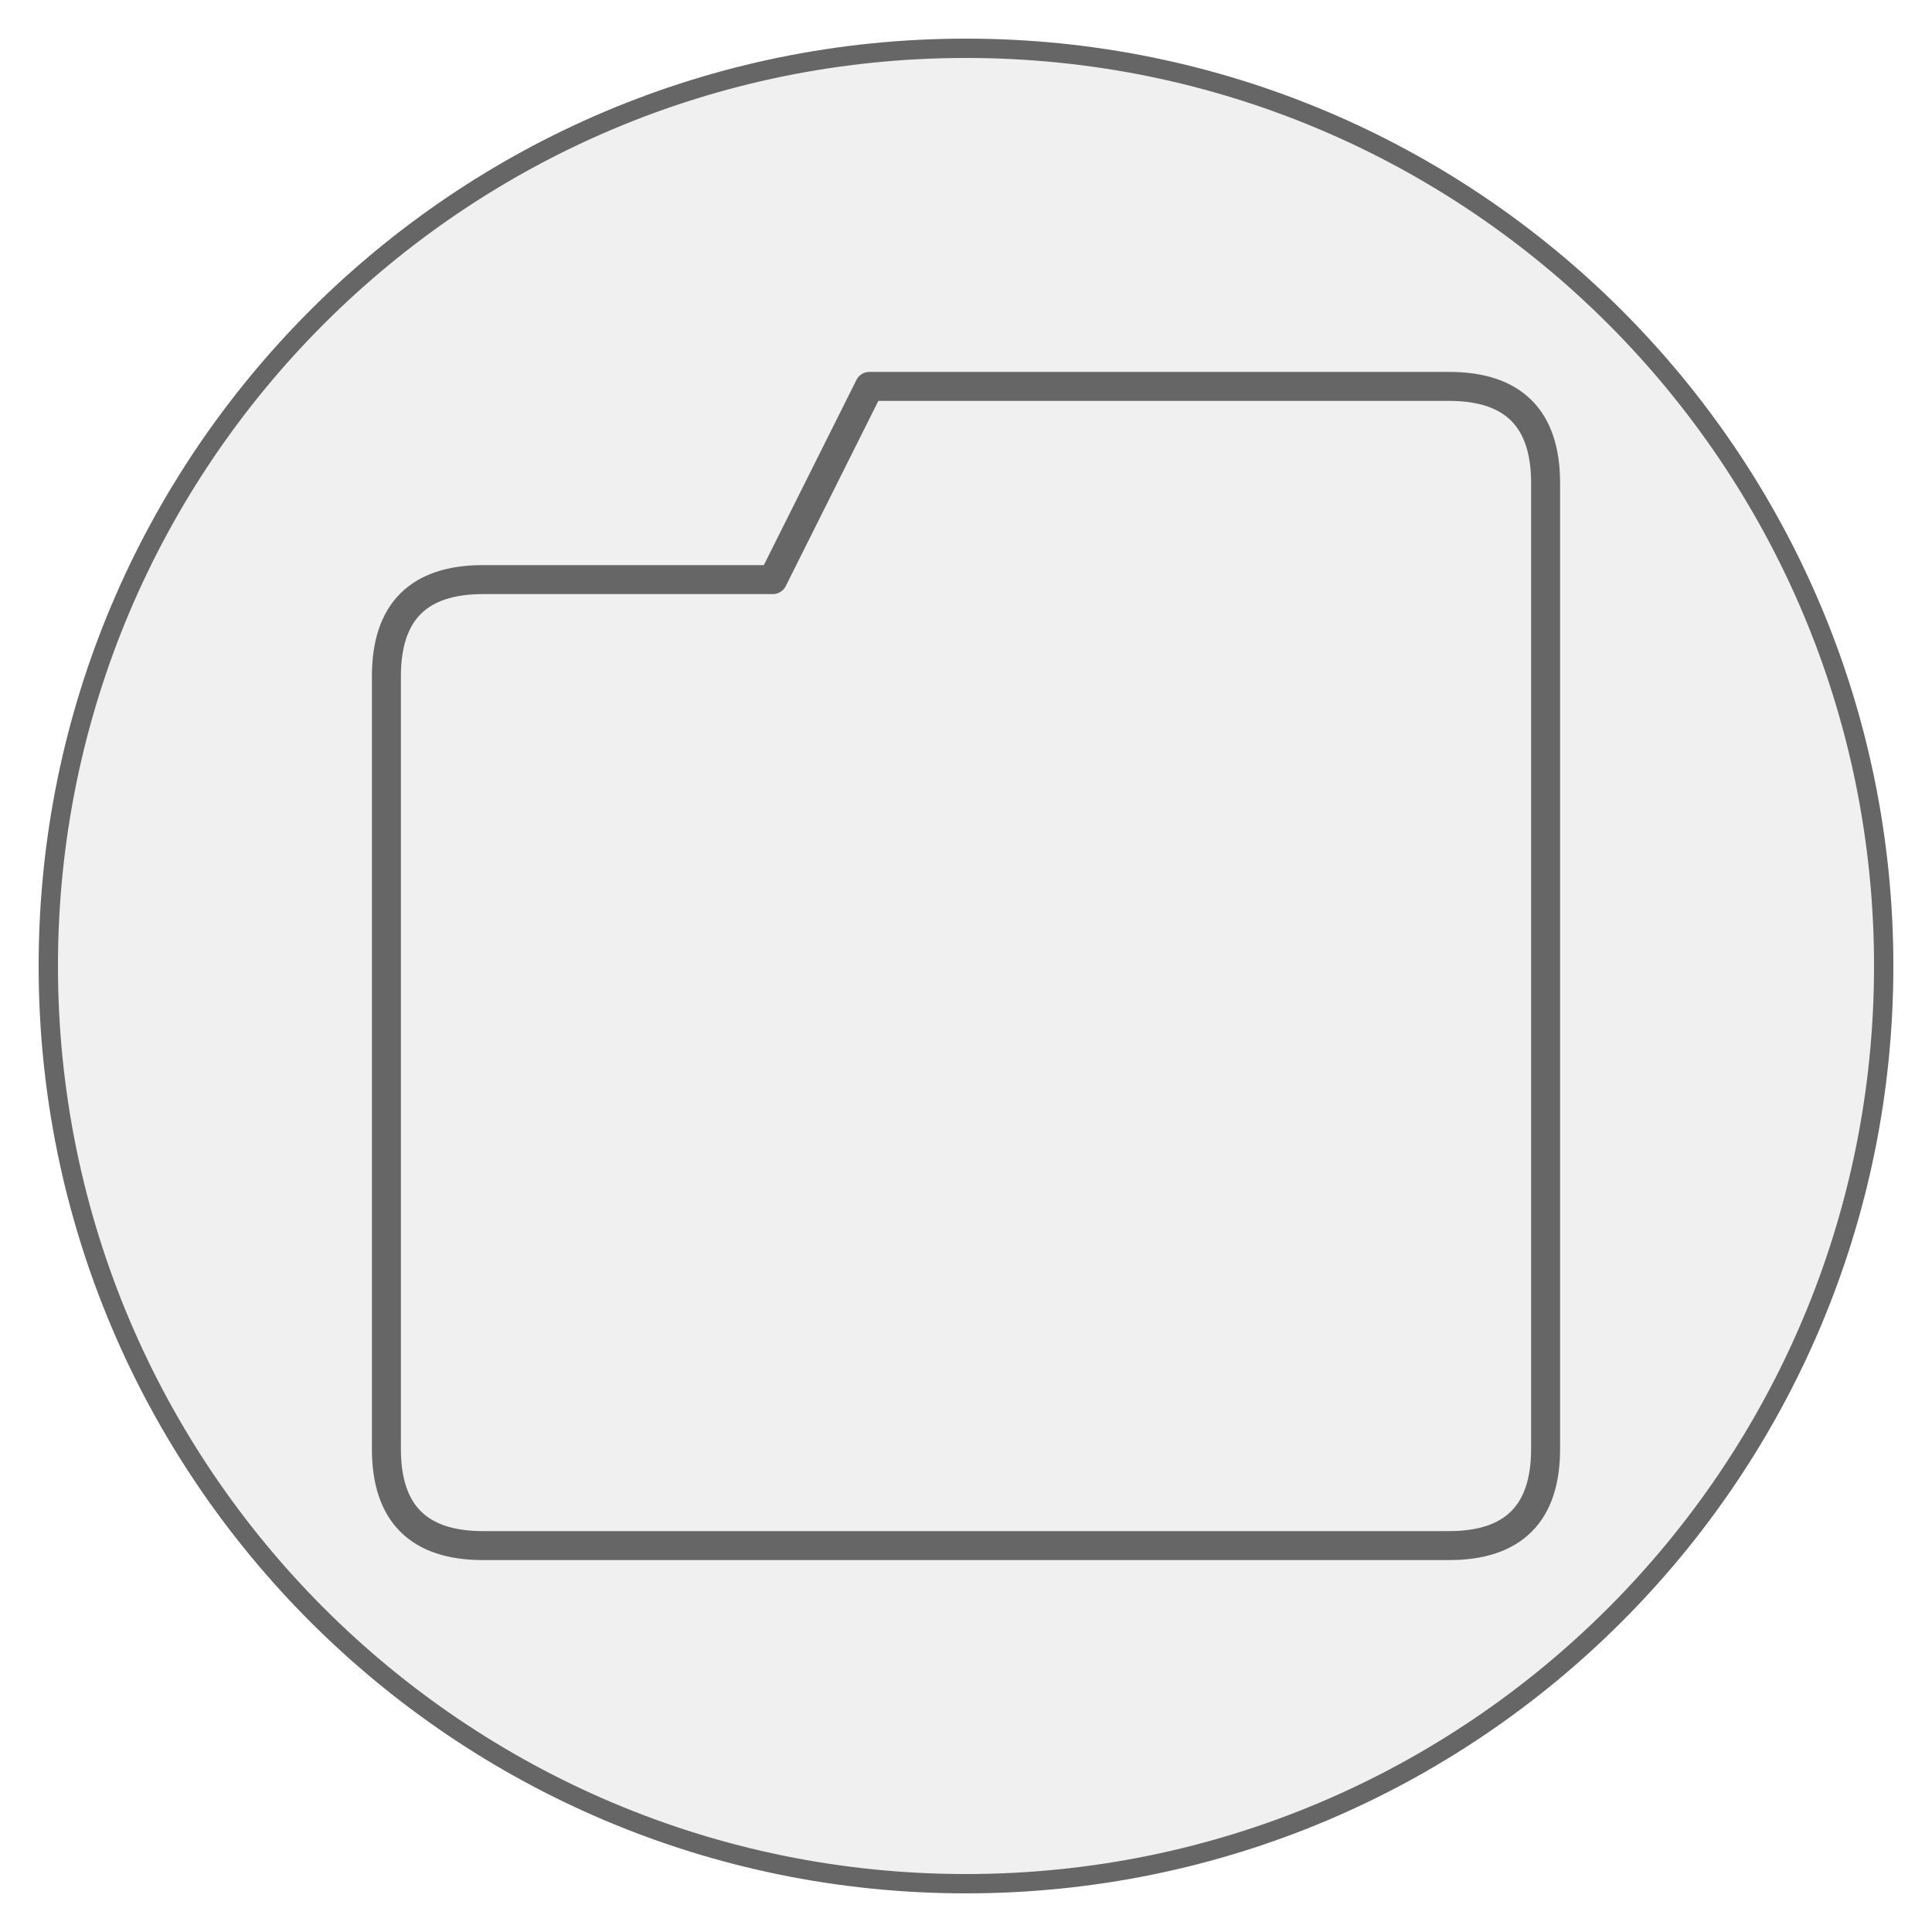
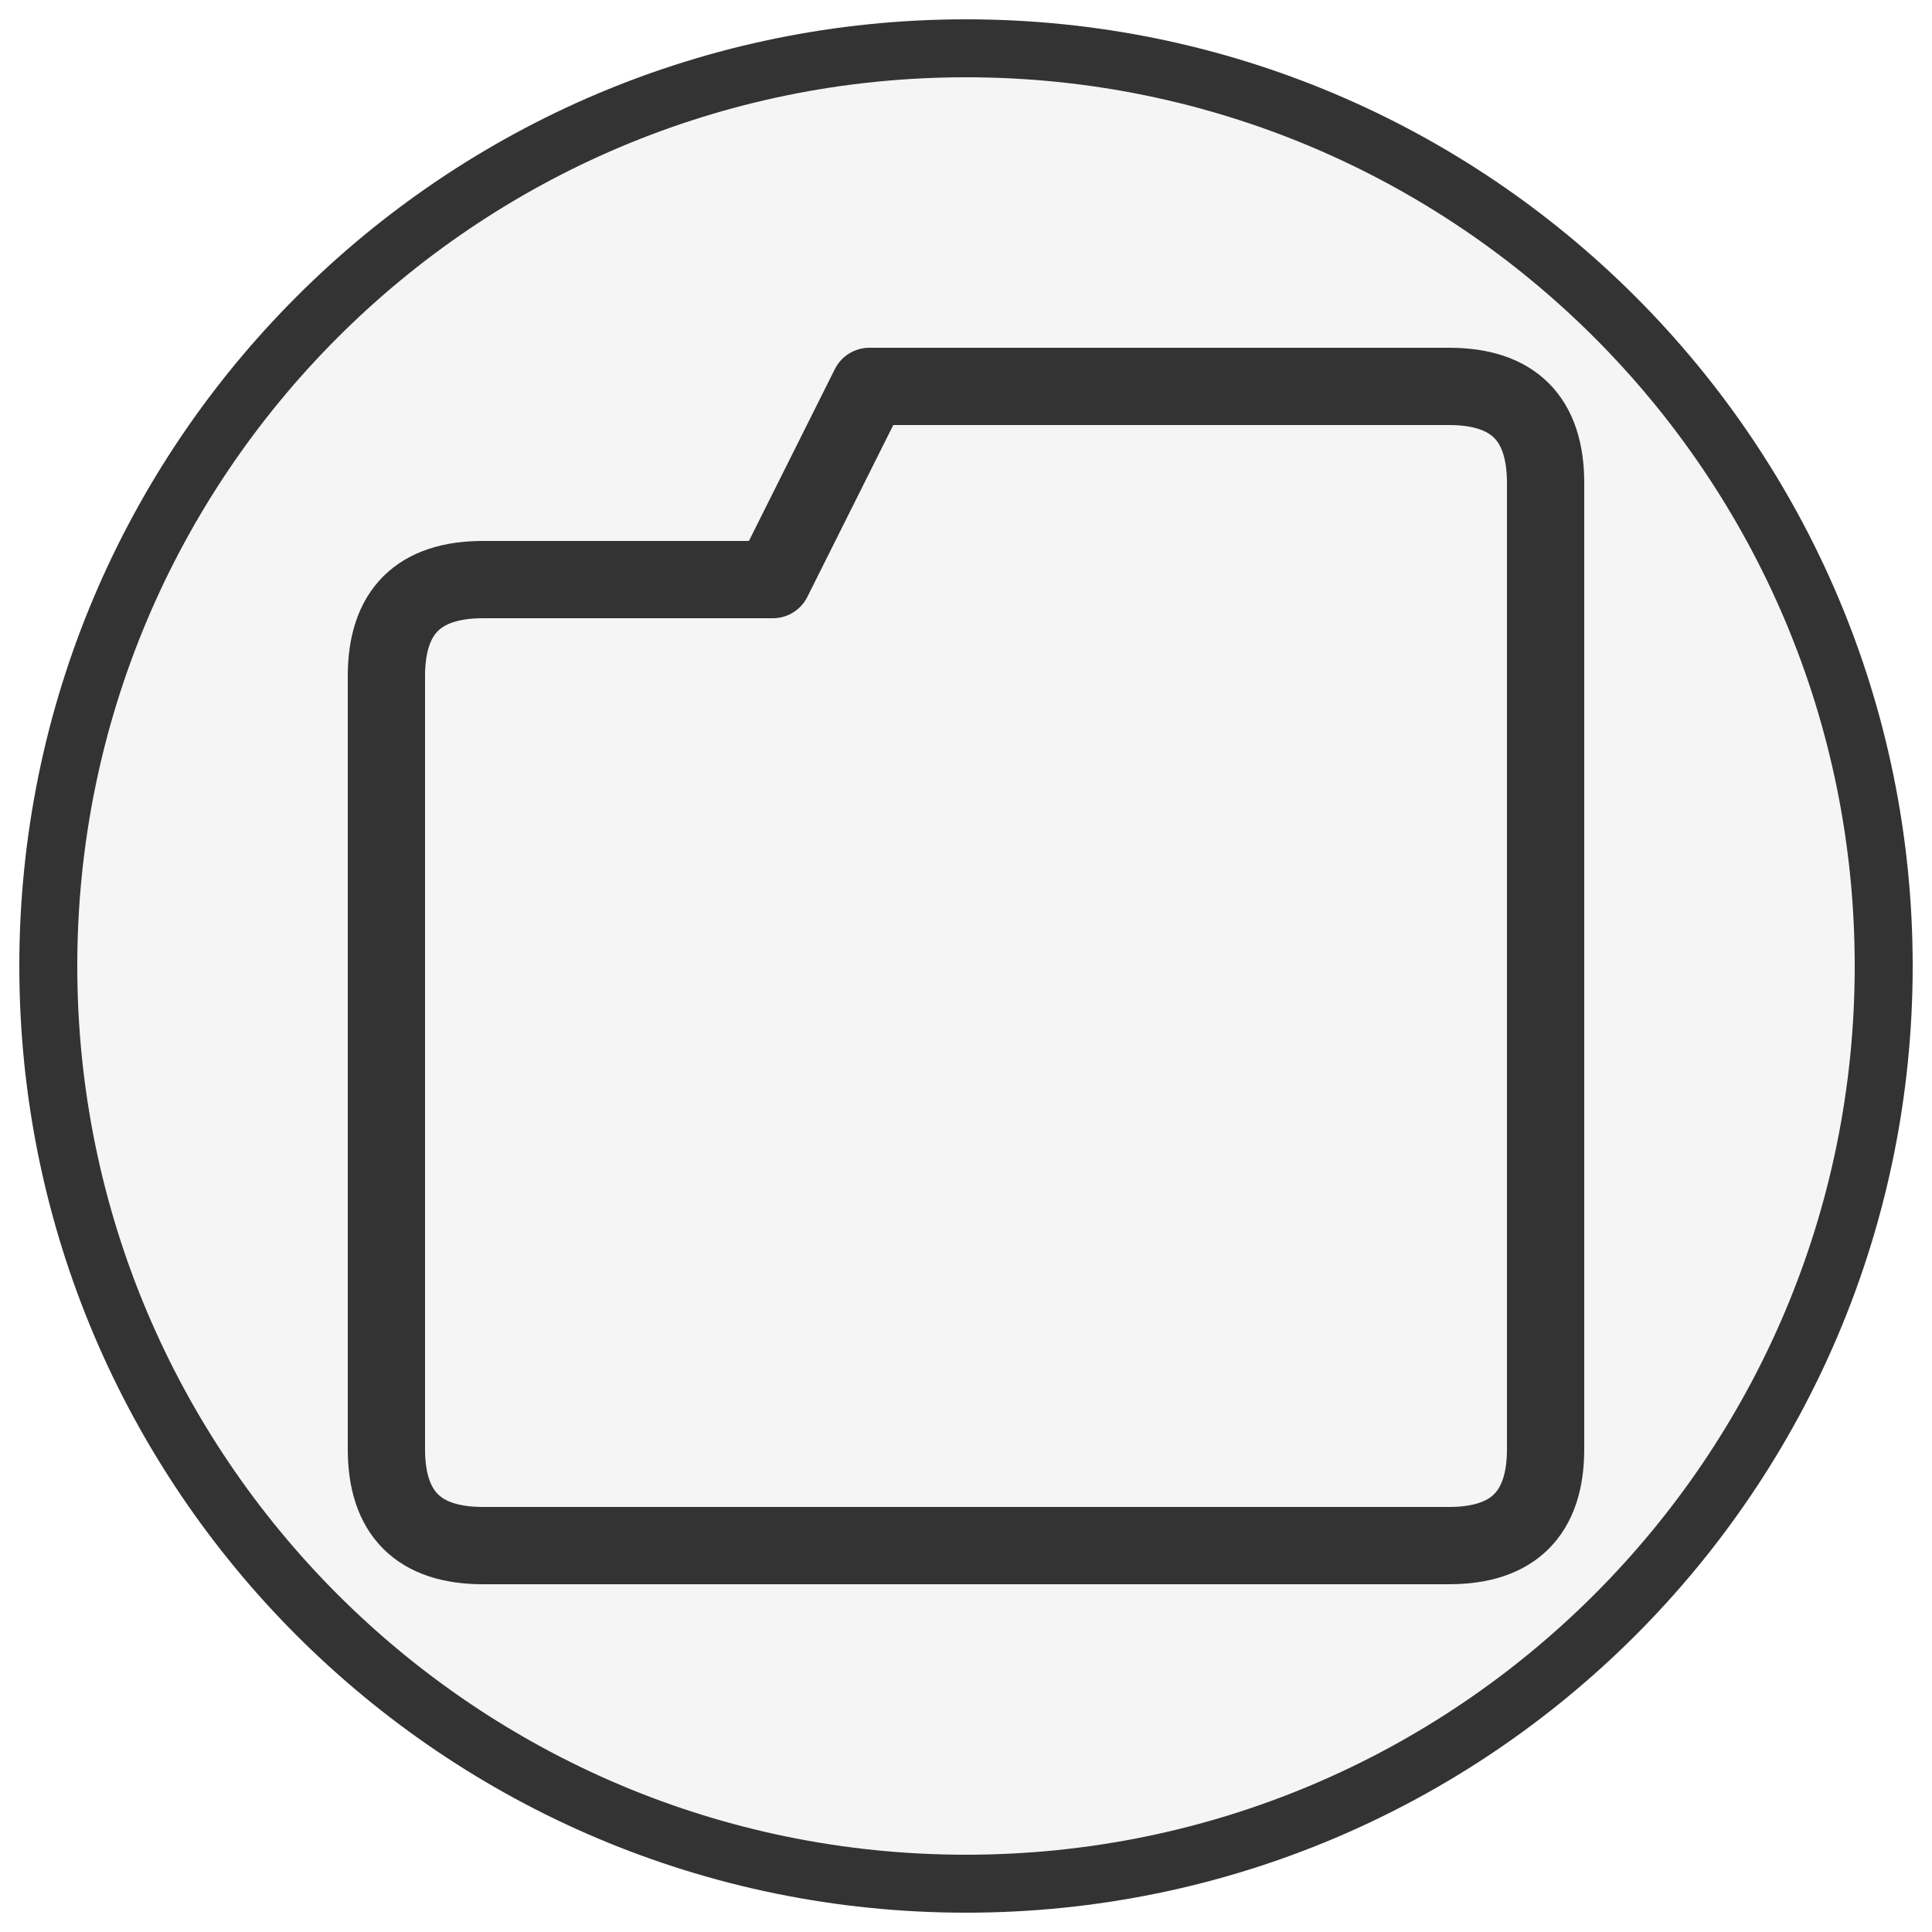
<svg xmlns="http://www.w3.org/2000/svg" width="200" height="200" viewBox="0 0 200 200">
-   <circle cx="100" cy="100" r="95" fill="#f0f0f0" stroke="#666666" stroke-width="2" />
-   <path d="M 50 60 L 80 60 L 90 40 L 150 40 Q 160 40 160 50 L 160 150 Q 160 160 150 160 L 50 160 Q 40 160 40 150 L 40 70 Q 40 60 50 60 Z" fill="none" stroke="#666666" stroke-width="3" stroke-linejoin="round" />
+   <circle cx="100" cy="100" r="95" fill="#f5f5f5" stroke="#333333" stroke-width="6" />
+   <path d="M 50 60 L 80 60 L 90 40 L 150 40 Q 160 40 160 50 L 160 150 Q 160 160 150 160 L 50 160 Q 40 160 40 150 L 40 70 Q 40 60 50 60 Z" fill="none" stroke="#333333" stroke-width="8" stroke-linejoin="round" />
</svg>
